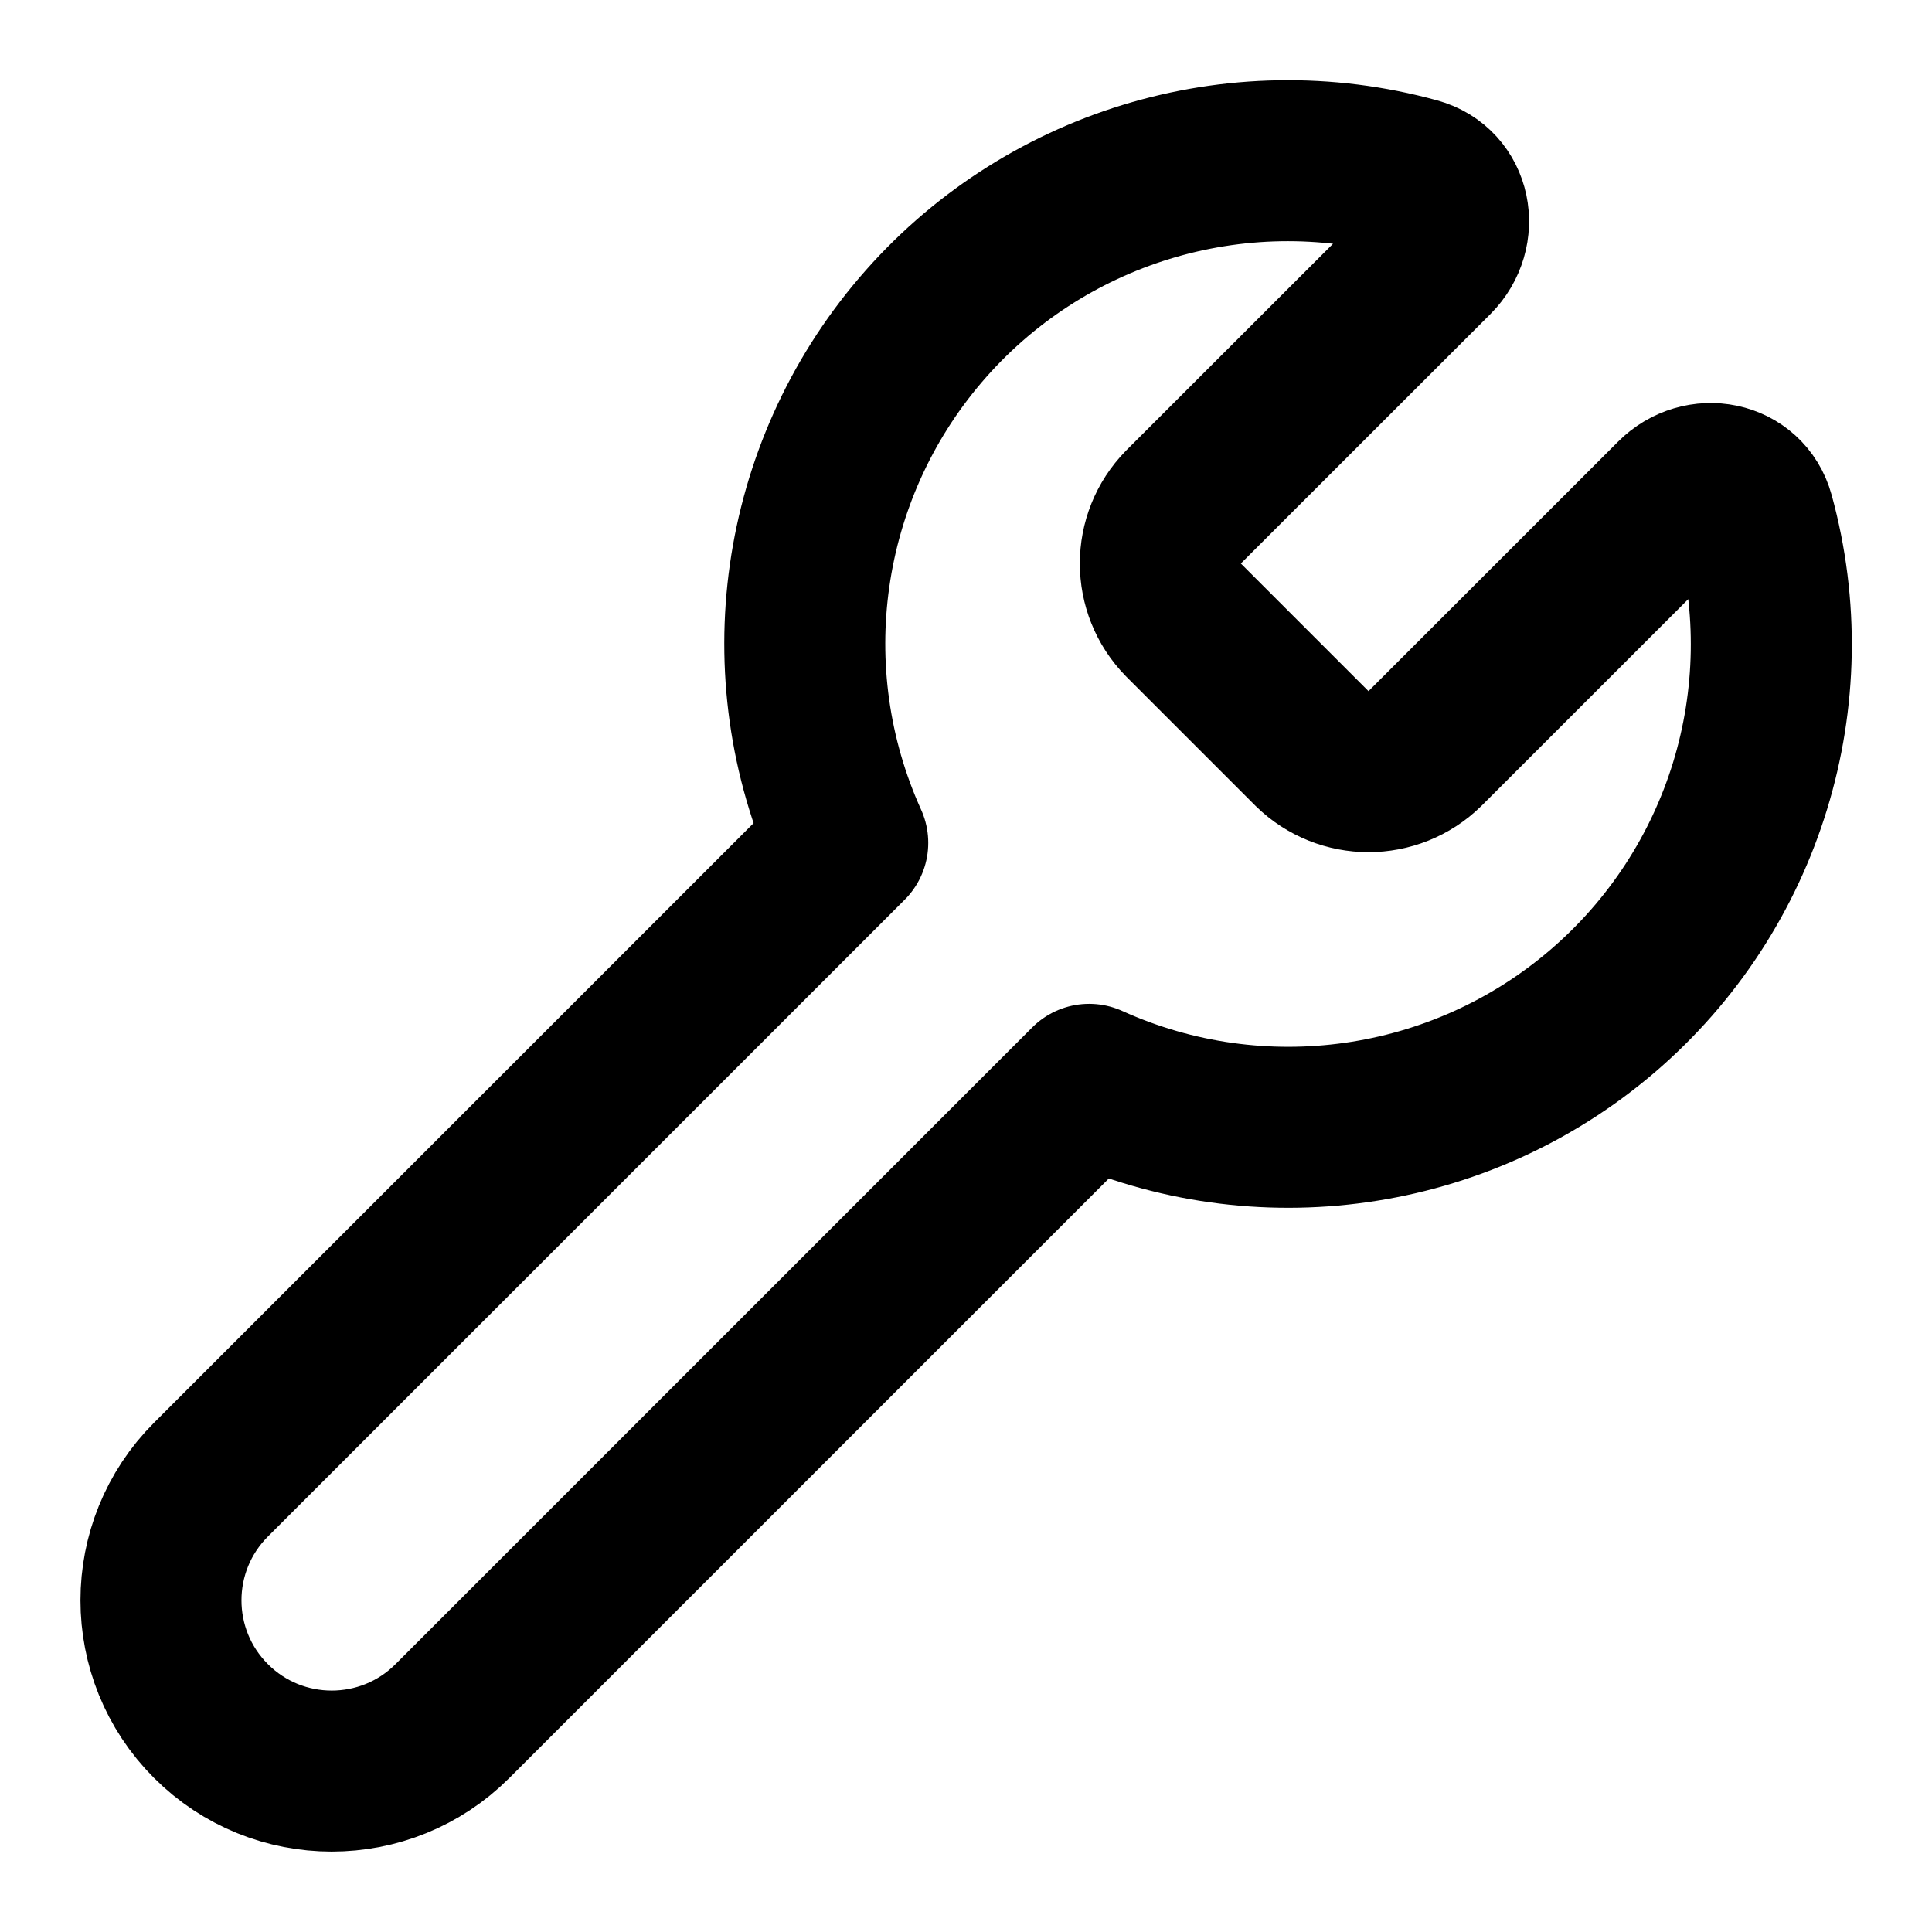
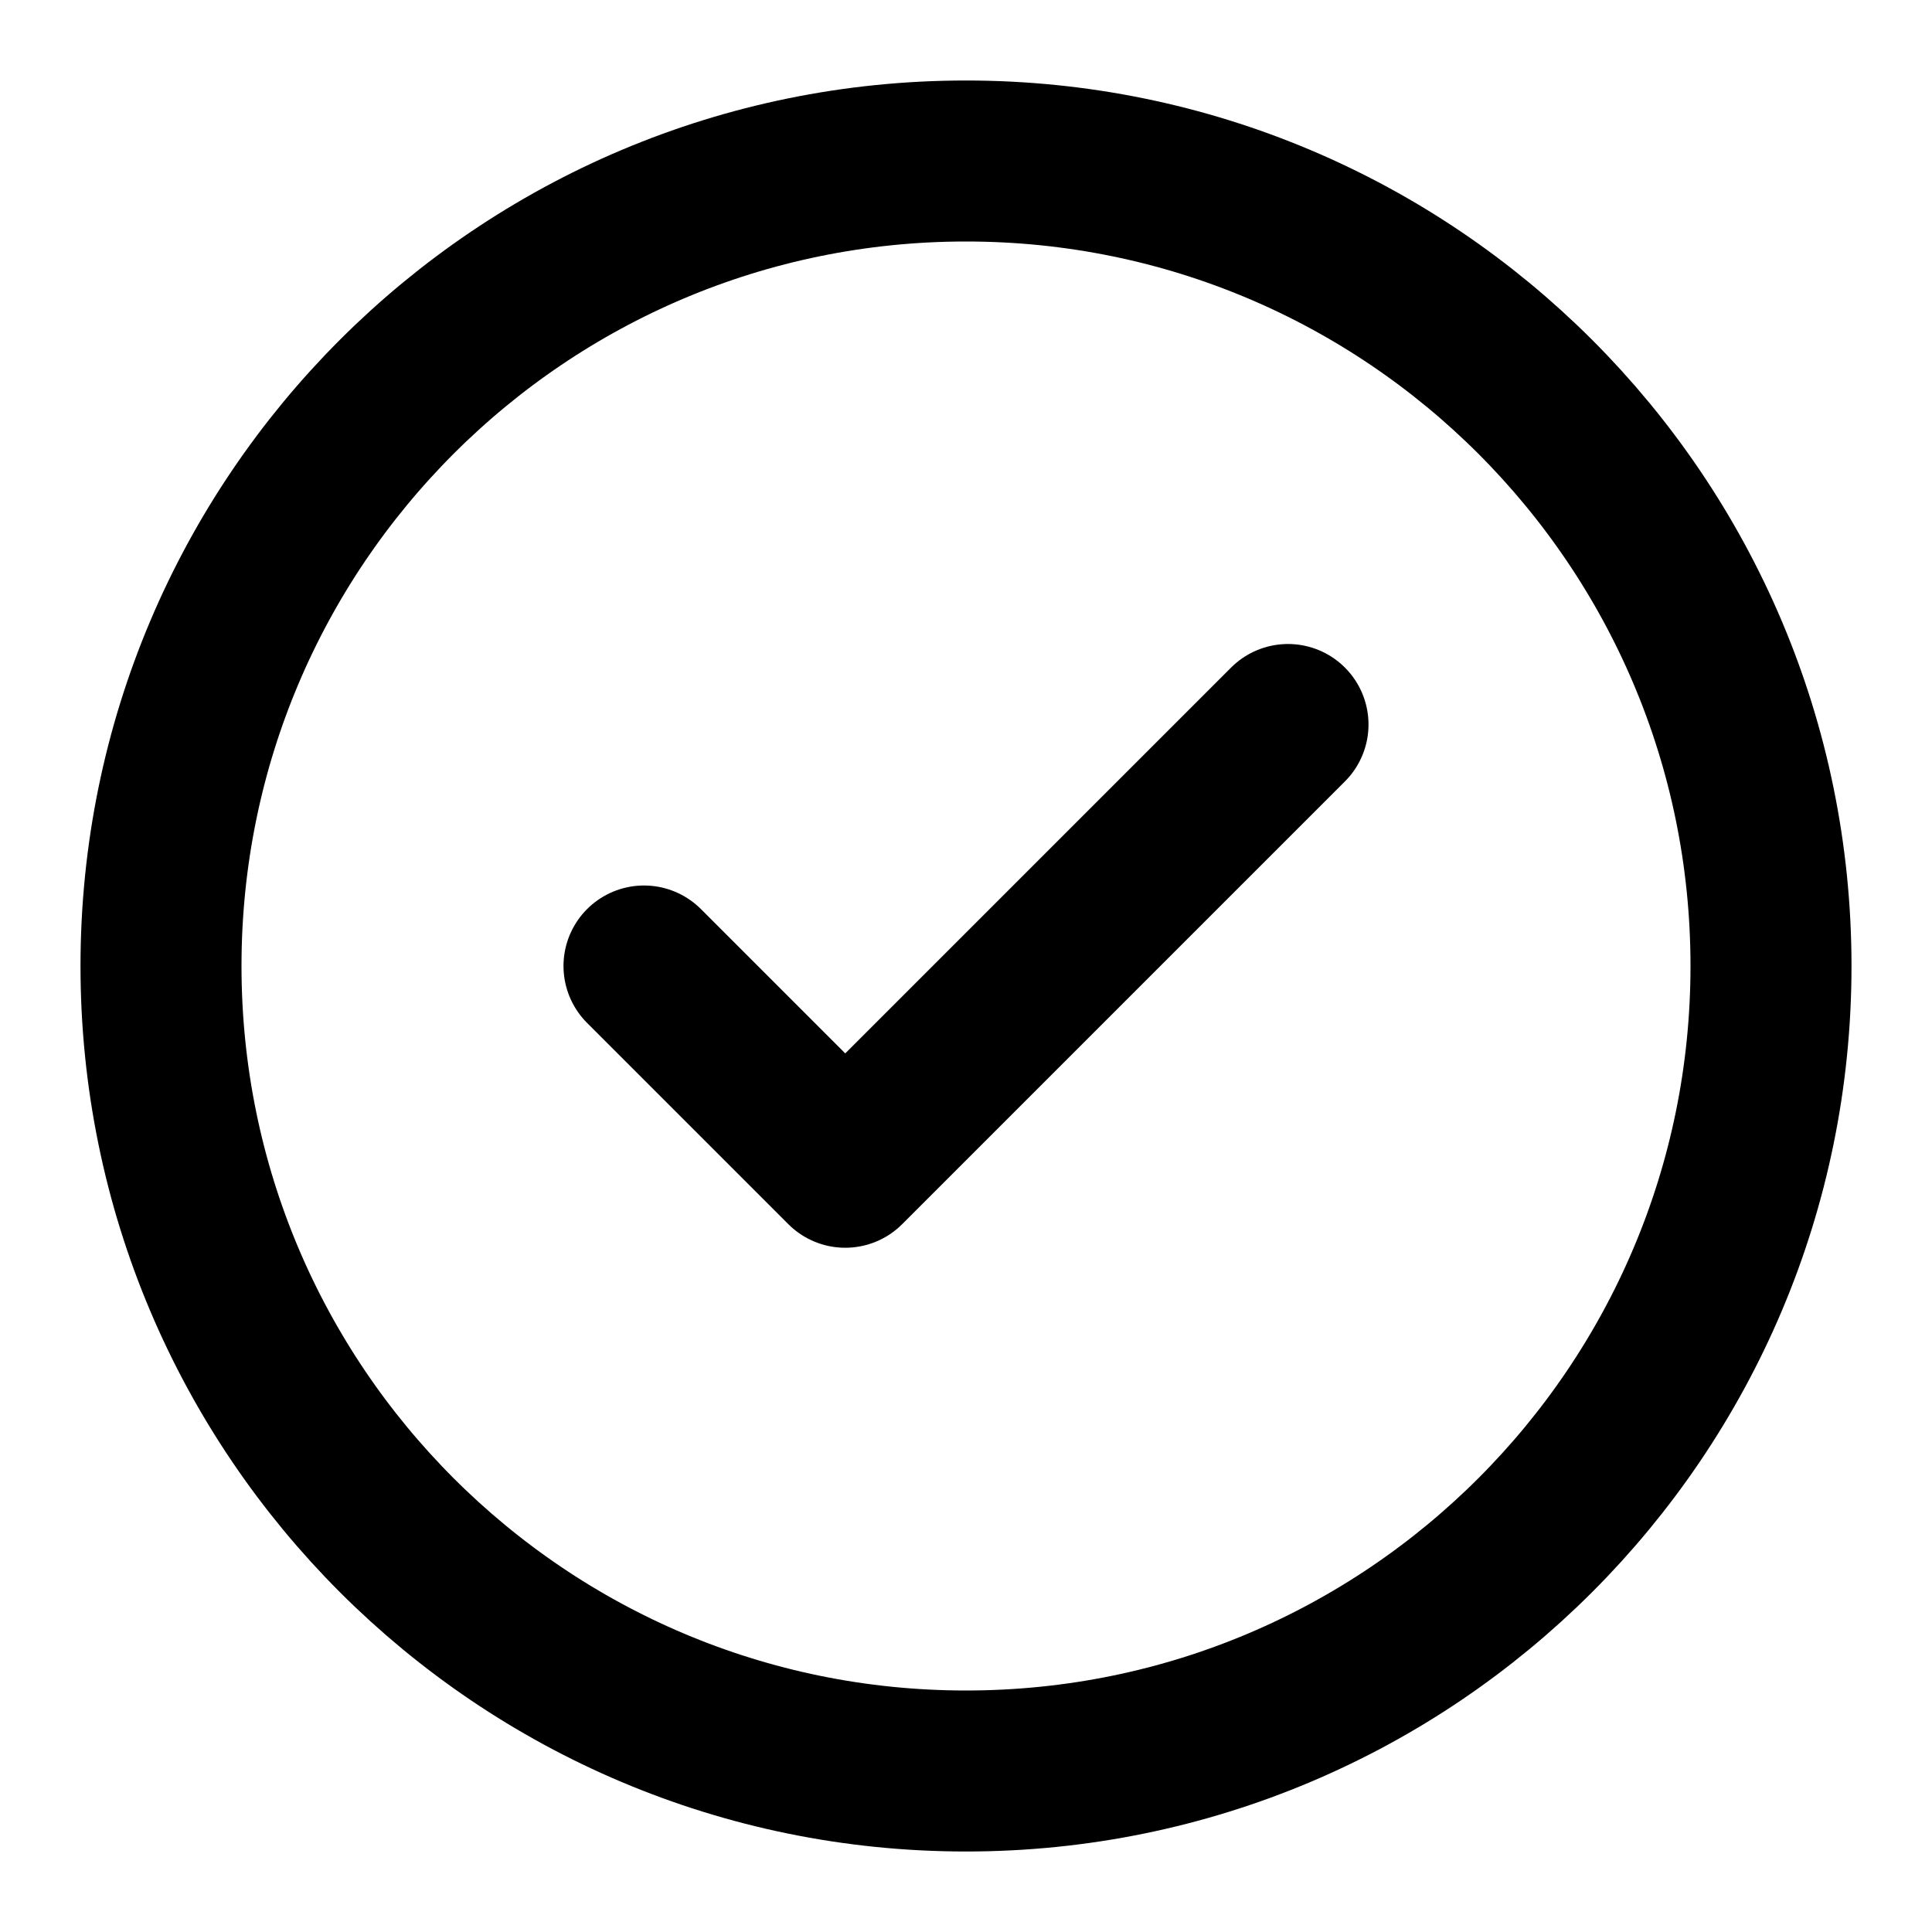
- <svg xmlns="http://www.w3.org/2000/svg" class="lucide lucide-wrench" width="24" height="24" viewBox="0 0 24 24" fill="none" stroke="currentColor" stroke-width="2" stroke-linecap="round" stroke-linejoin="round">
-   <path d="M14.7 6.3a1 1 0 0 0 0 1.4l1.6 1.6a1 1 0 0 0 1.4 0l3.106-3.105c.32-.322.863-.22.983.218a6 6 0 0 1-8.259 7.057l-7.91 7.91a1 1 0 0 1-2.999-3l7.91-7.91a6 6 0 0 1 7.057-8.259c.438.12.54.662.219.984z" />
+ <svg xmlns="http://www.w3.org/2000/svg" class="lucide lucide-check-circle-2" width="24" height="24" viewBox="0 0 24 24" fill="none" stroke="currentColor" stroke-width="2" stroke-linecap="round" stroke-linejoin="round">
+   <circle cx="12" cy="12" r="10" />
+   <path d="m16 9-5.5 5.5L8 12" />
</svg>
